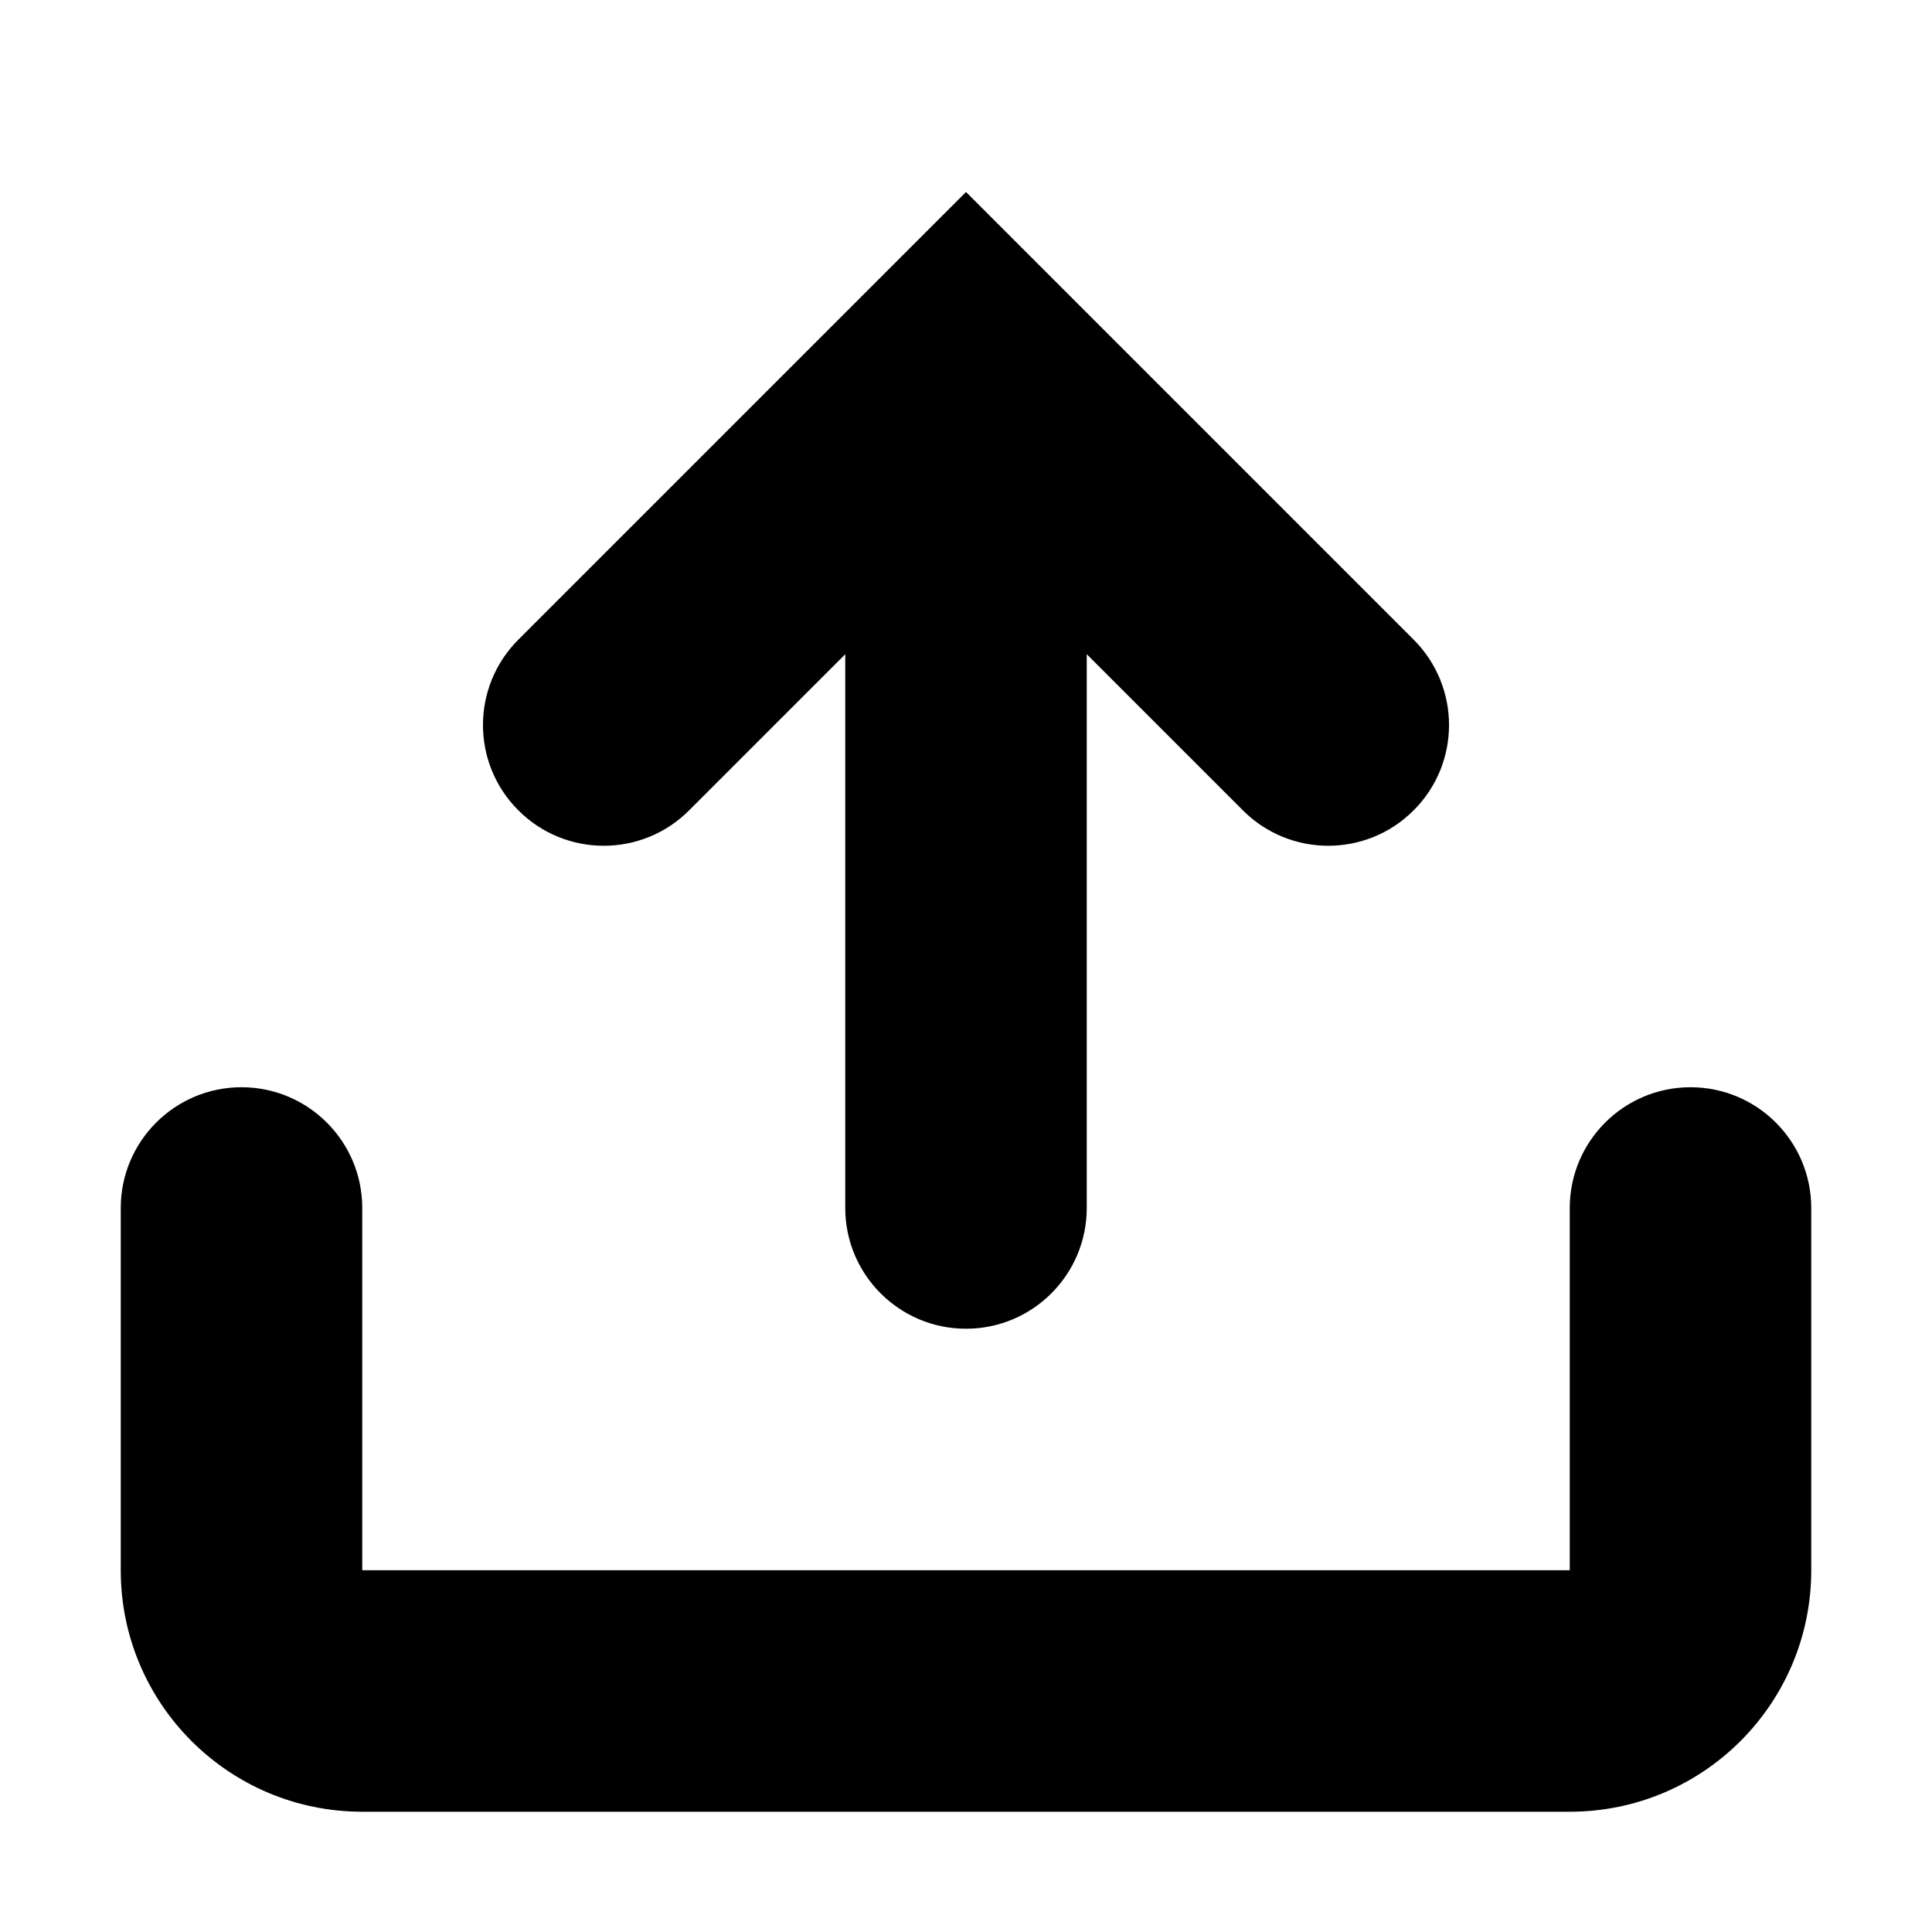
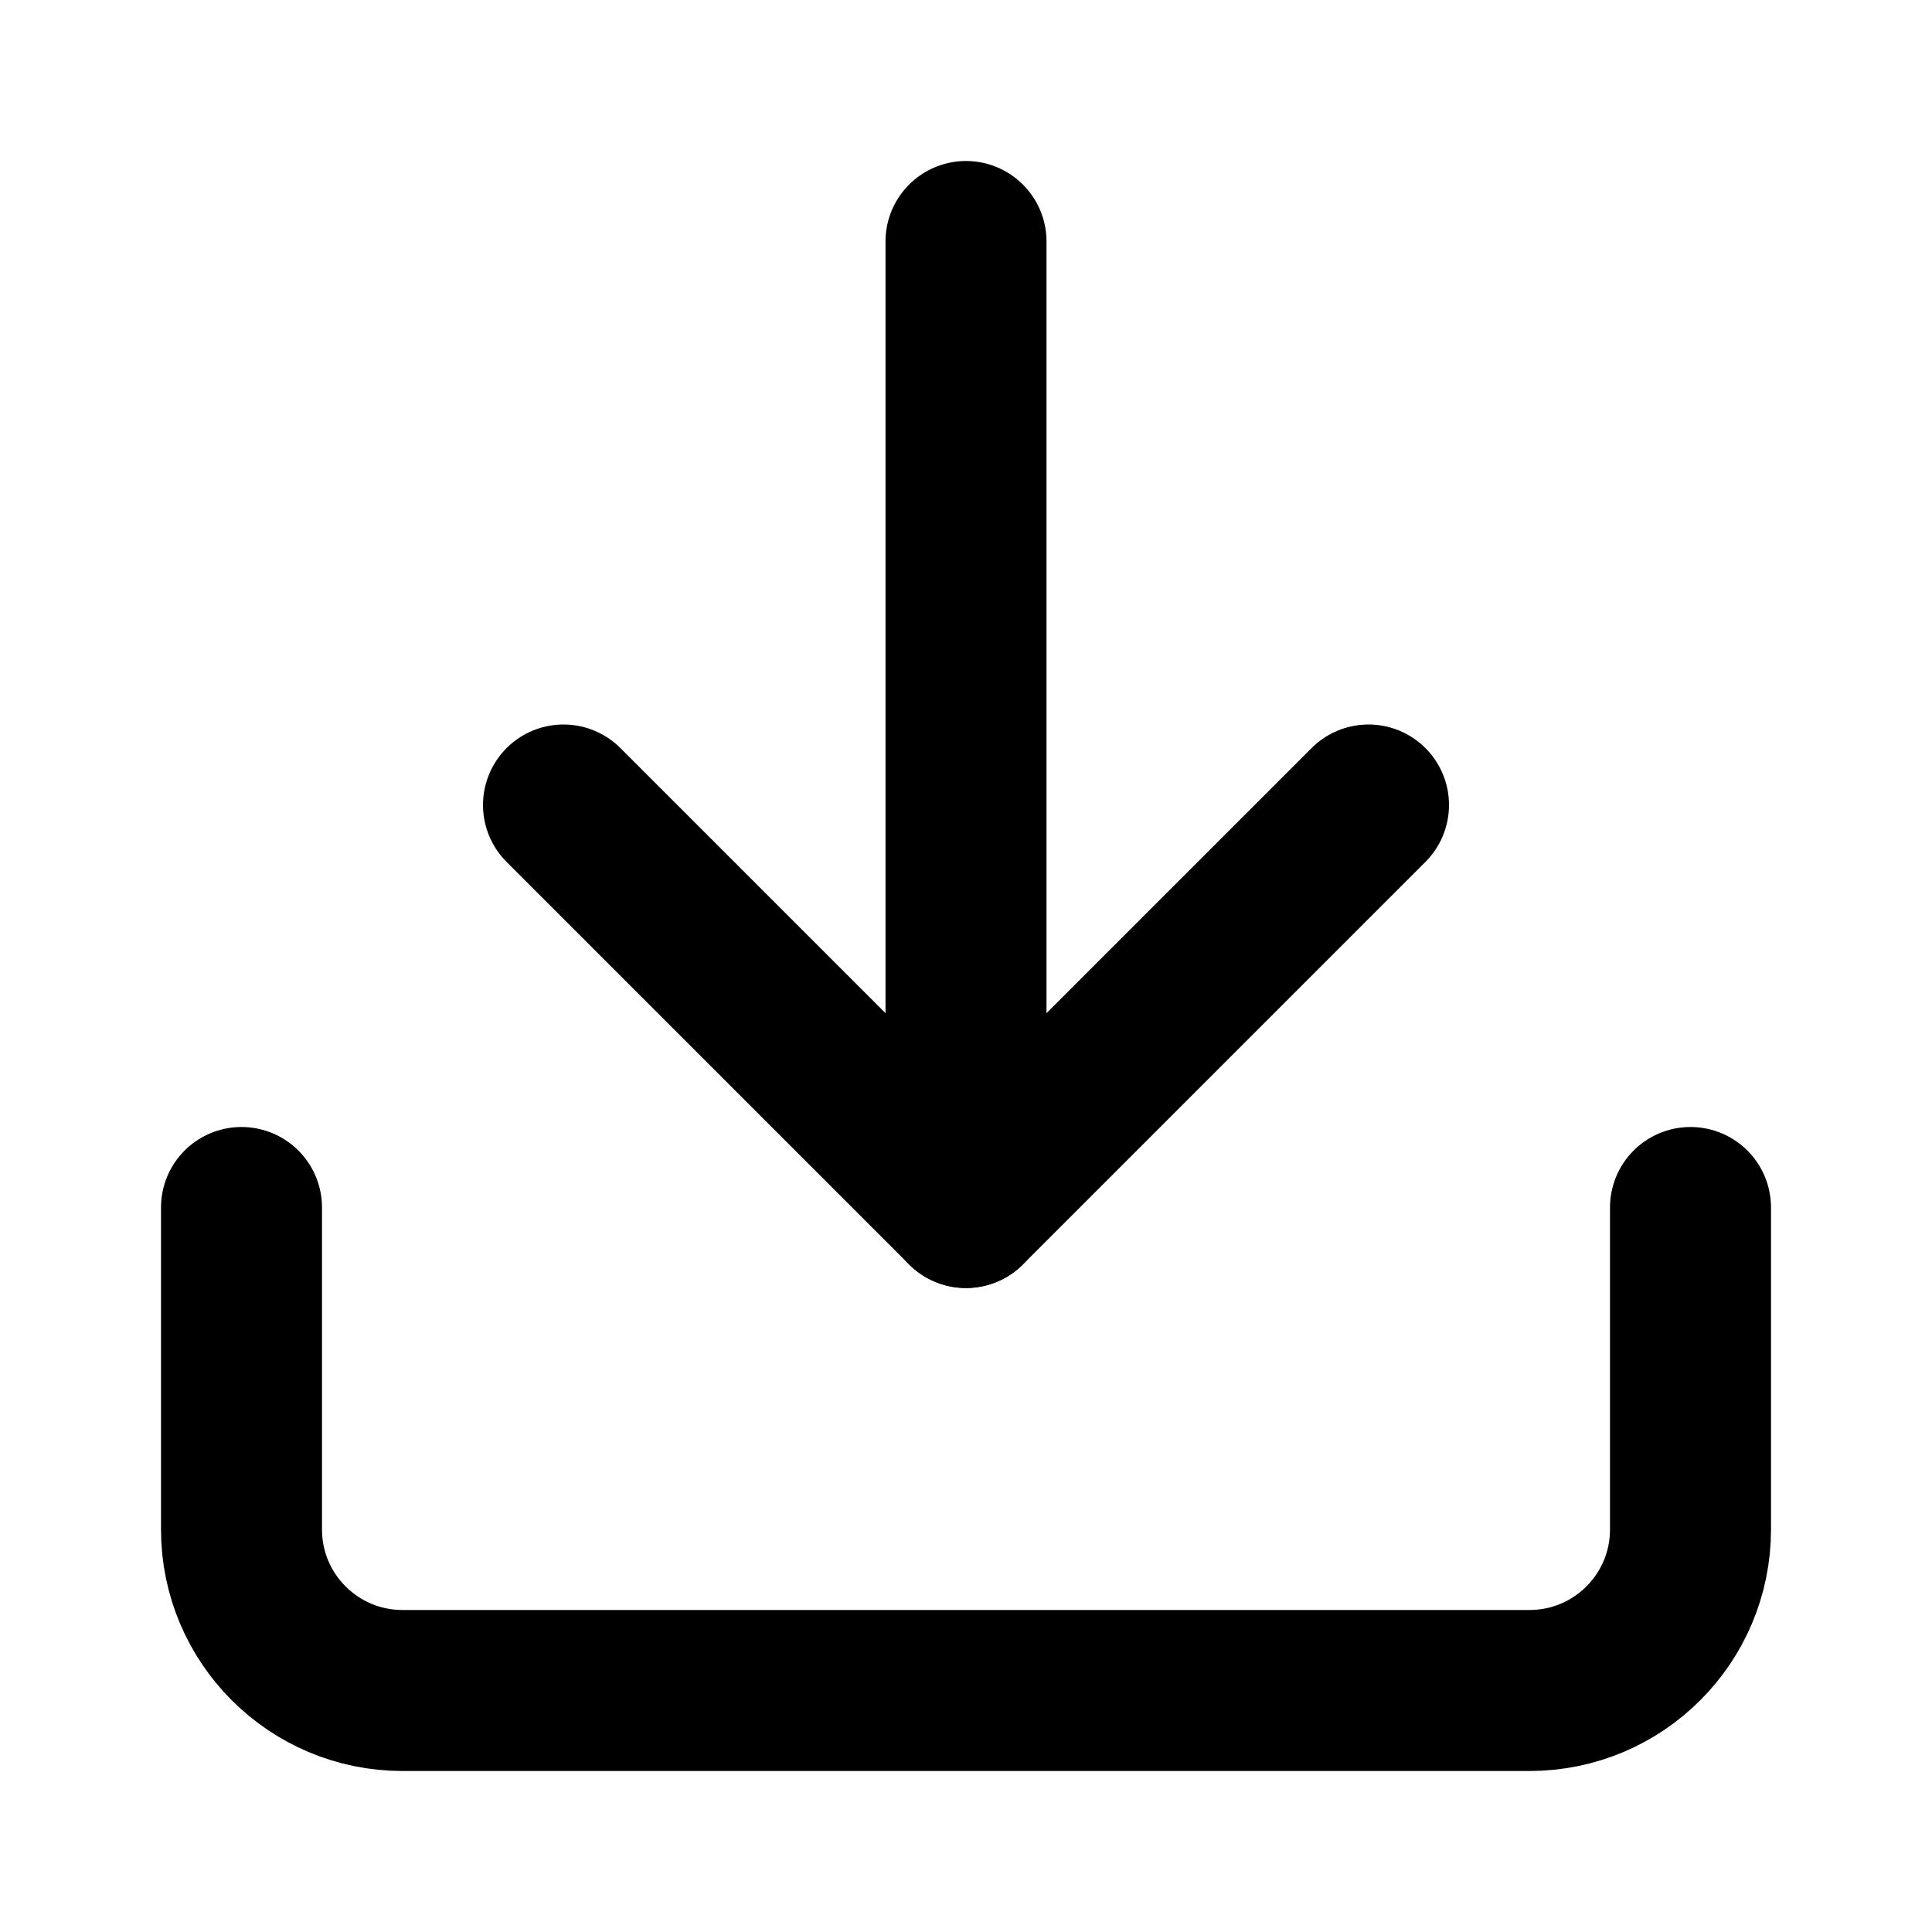
- <svg xmlns="http://www.w3.org/2000/svg" width="800px" height="800px" viewBox="0 0 16 16">
-   <path fill="#000000" fill-rule="evenodd" d="M14,9.004 C14.552,9.004 15,9.452 15,10.004 L15,13.004 C15,14.109 14.105,15.004 13,15.004 L3,15.004 C1.895,15.004 1,14.109 1,13.004 L1,10.004 C1,9.452 1.448,9.004 2,9.004 C2.552,9.004 3,9.452 3,10.004 L3,13.004 L13,13.004 L13,10.004 C13,9.452 13.448,9.004 14,9.004 Z M8,1.59 L11.707,5.297 C12.098,5.688 12.098,6.321 11.707,6.711 C11.317,7.102 10.683,7.102 10.293,6.711 L9,5.418 L9,10.004 C9,10.556 8.552,11.004 8,11.004 C7.448,11.004 7,10.556 7,10.004 L7,5.418 L5.707,6.711 C5.317,7.102 4.683,7.102 4.293,6.711 C3.902,6.321 3.902,5.688 4.293,5.297 L8,1.59 Z" />
+ <svg xmlns="http://www.w3.org/2000/svg" width="24" height="24" viewBox="0 0 24 24" fill="none" stroke="currentColor" stroke-width="2" stroke-linecap="round" stroke-linejoin="round" class="lucide lucide-download-icon lucide-download">
+   <path d="M12 15V3" />
+   <path d="M21 15v4a2 2 0 0 1-2 2H5a2 2 0 0 1-2-2v-4" />
+   <path d="m7 10 5 5 5-5" />
</svg>
